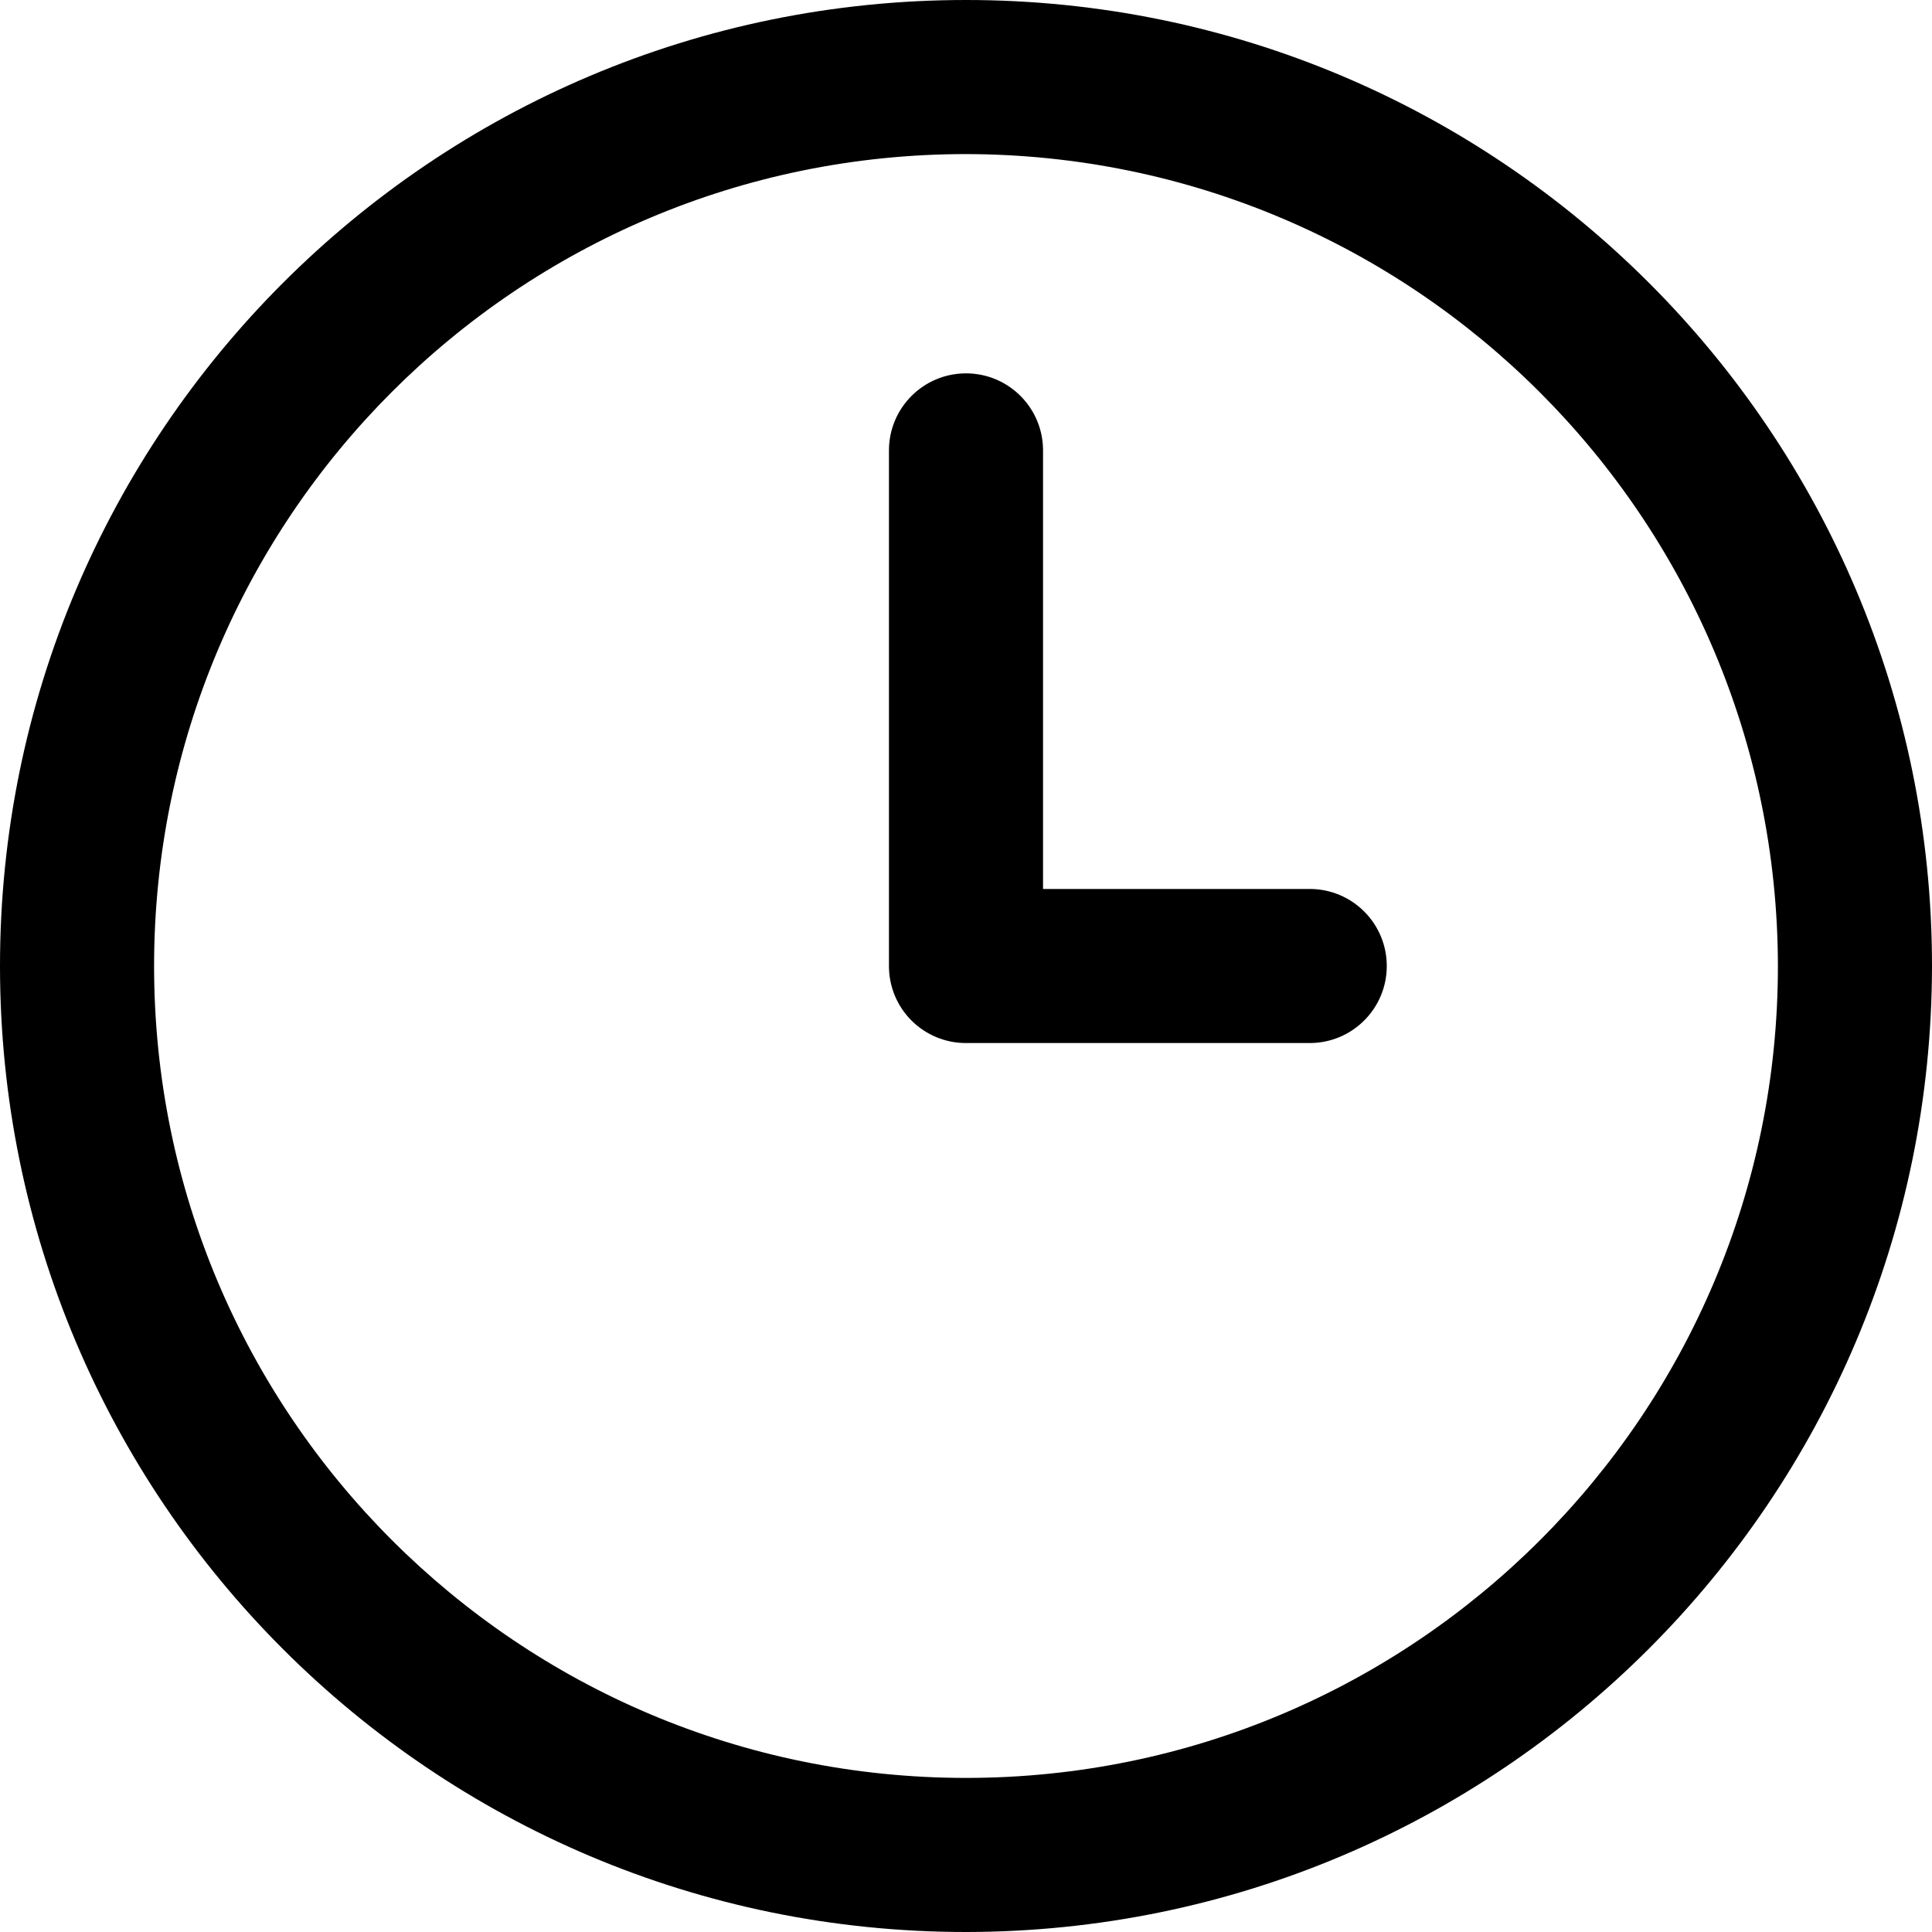
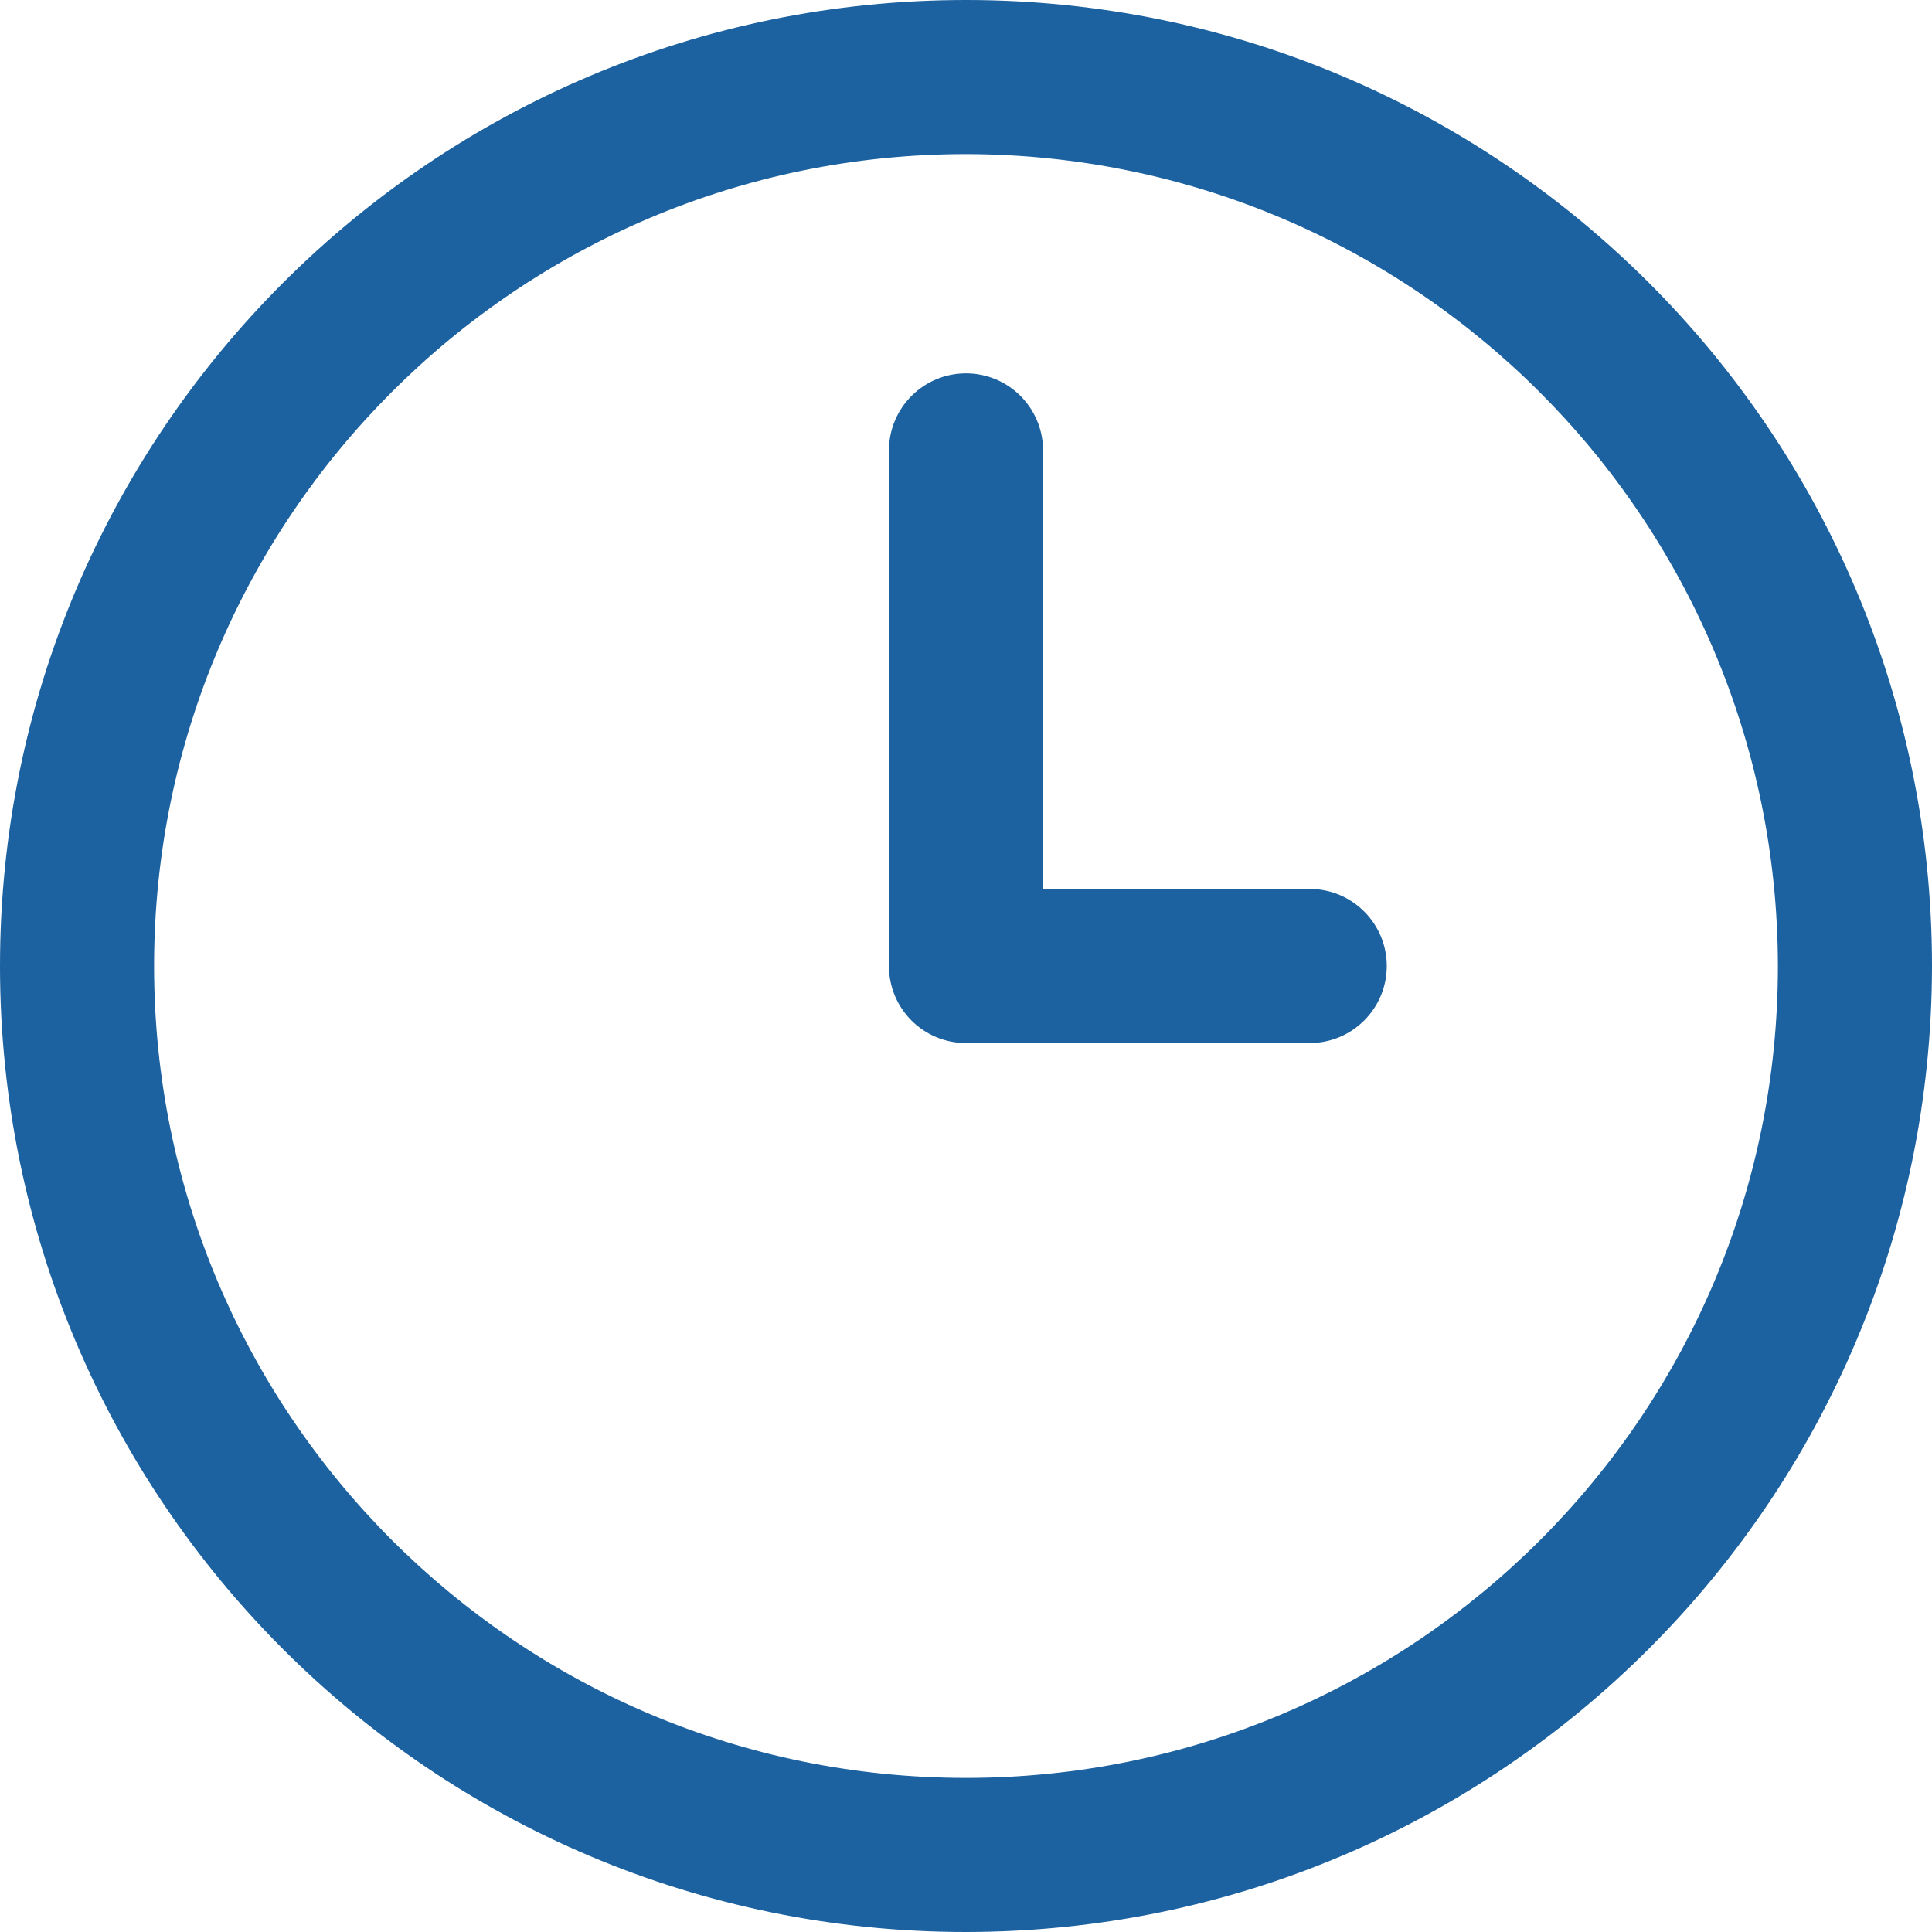
<svg xmlns="http://www.w3.org/2000/svg" id="图层_1" data-name="图层 1" viewBox="0 0 130.4 130.4">
-   <path d="M100,105.2h23.2a5.2,5.2,0,1,0,0-10.4h-18V65.2a5.2,5.2,0,0,0-10.4,0V100A5.19,5.19,0,0,0,100,105.2Z" transform="translate(-34.8 -34.8)" />
-   <path d="M100,165.2A65.2,65.2,0,1,1,165.2,100,65.26,65.26,0,0,1,100,165.2Zm0-120A54.8,54.8,0,1,0,154.8,100,54.88,54.88,0,0,0,100,45.2Z" transform="translate(-34.8 -34.8)" />
+   <style>.s{fill:#1c61a0}</style>
+   <path class="s" d="M100,105.2h23.2a5.2,5.2,0,1,0,0-10.4h-18V65.2a5.2,5.2,0,0,0-10.4,0V100A5.19,5.19,0,0,0,100,105.2Z" transform="translate(-34.8 -34.8)" />
+   <path class="s" d="M100,165.2A65.2,65.2,0,1,1,165.2,100,65.26,65.26,0,0,1,100,165.2Zm0-120A54.8,54.8,0,1,0,154.8,100,54.88,54.88,0,0,0,100,45.2Z" transform="translate(-34.8 -34.8)" />
</svg>
